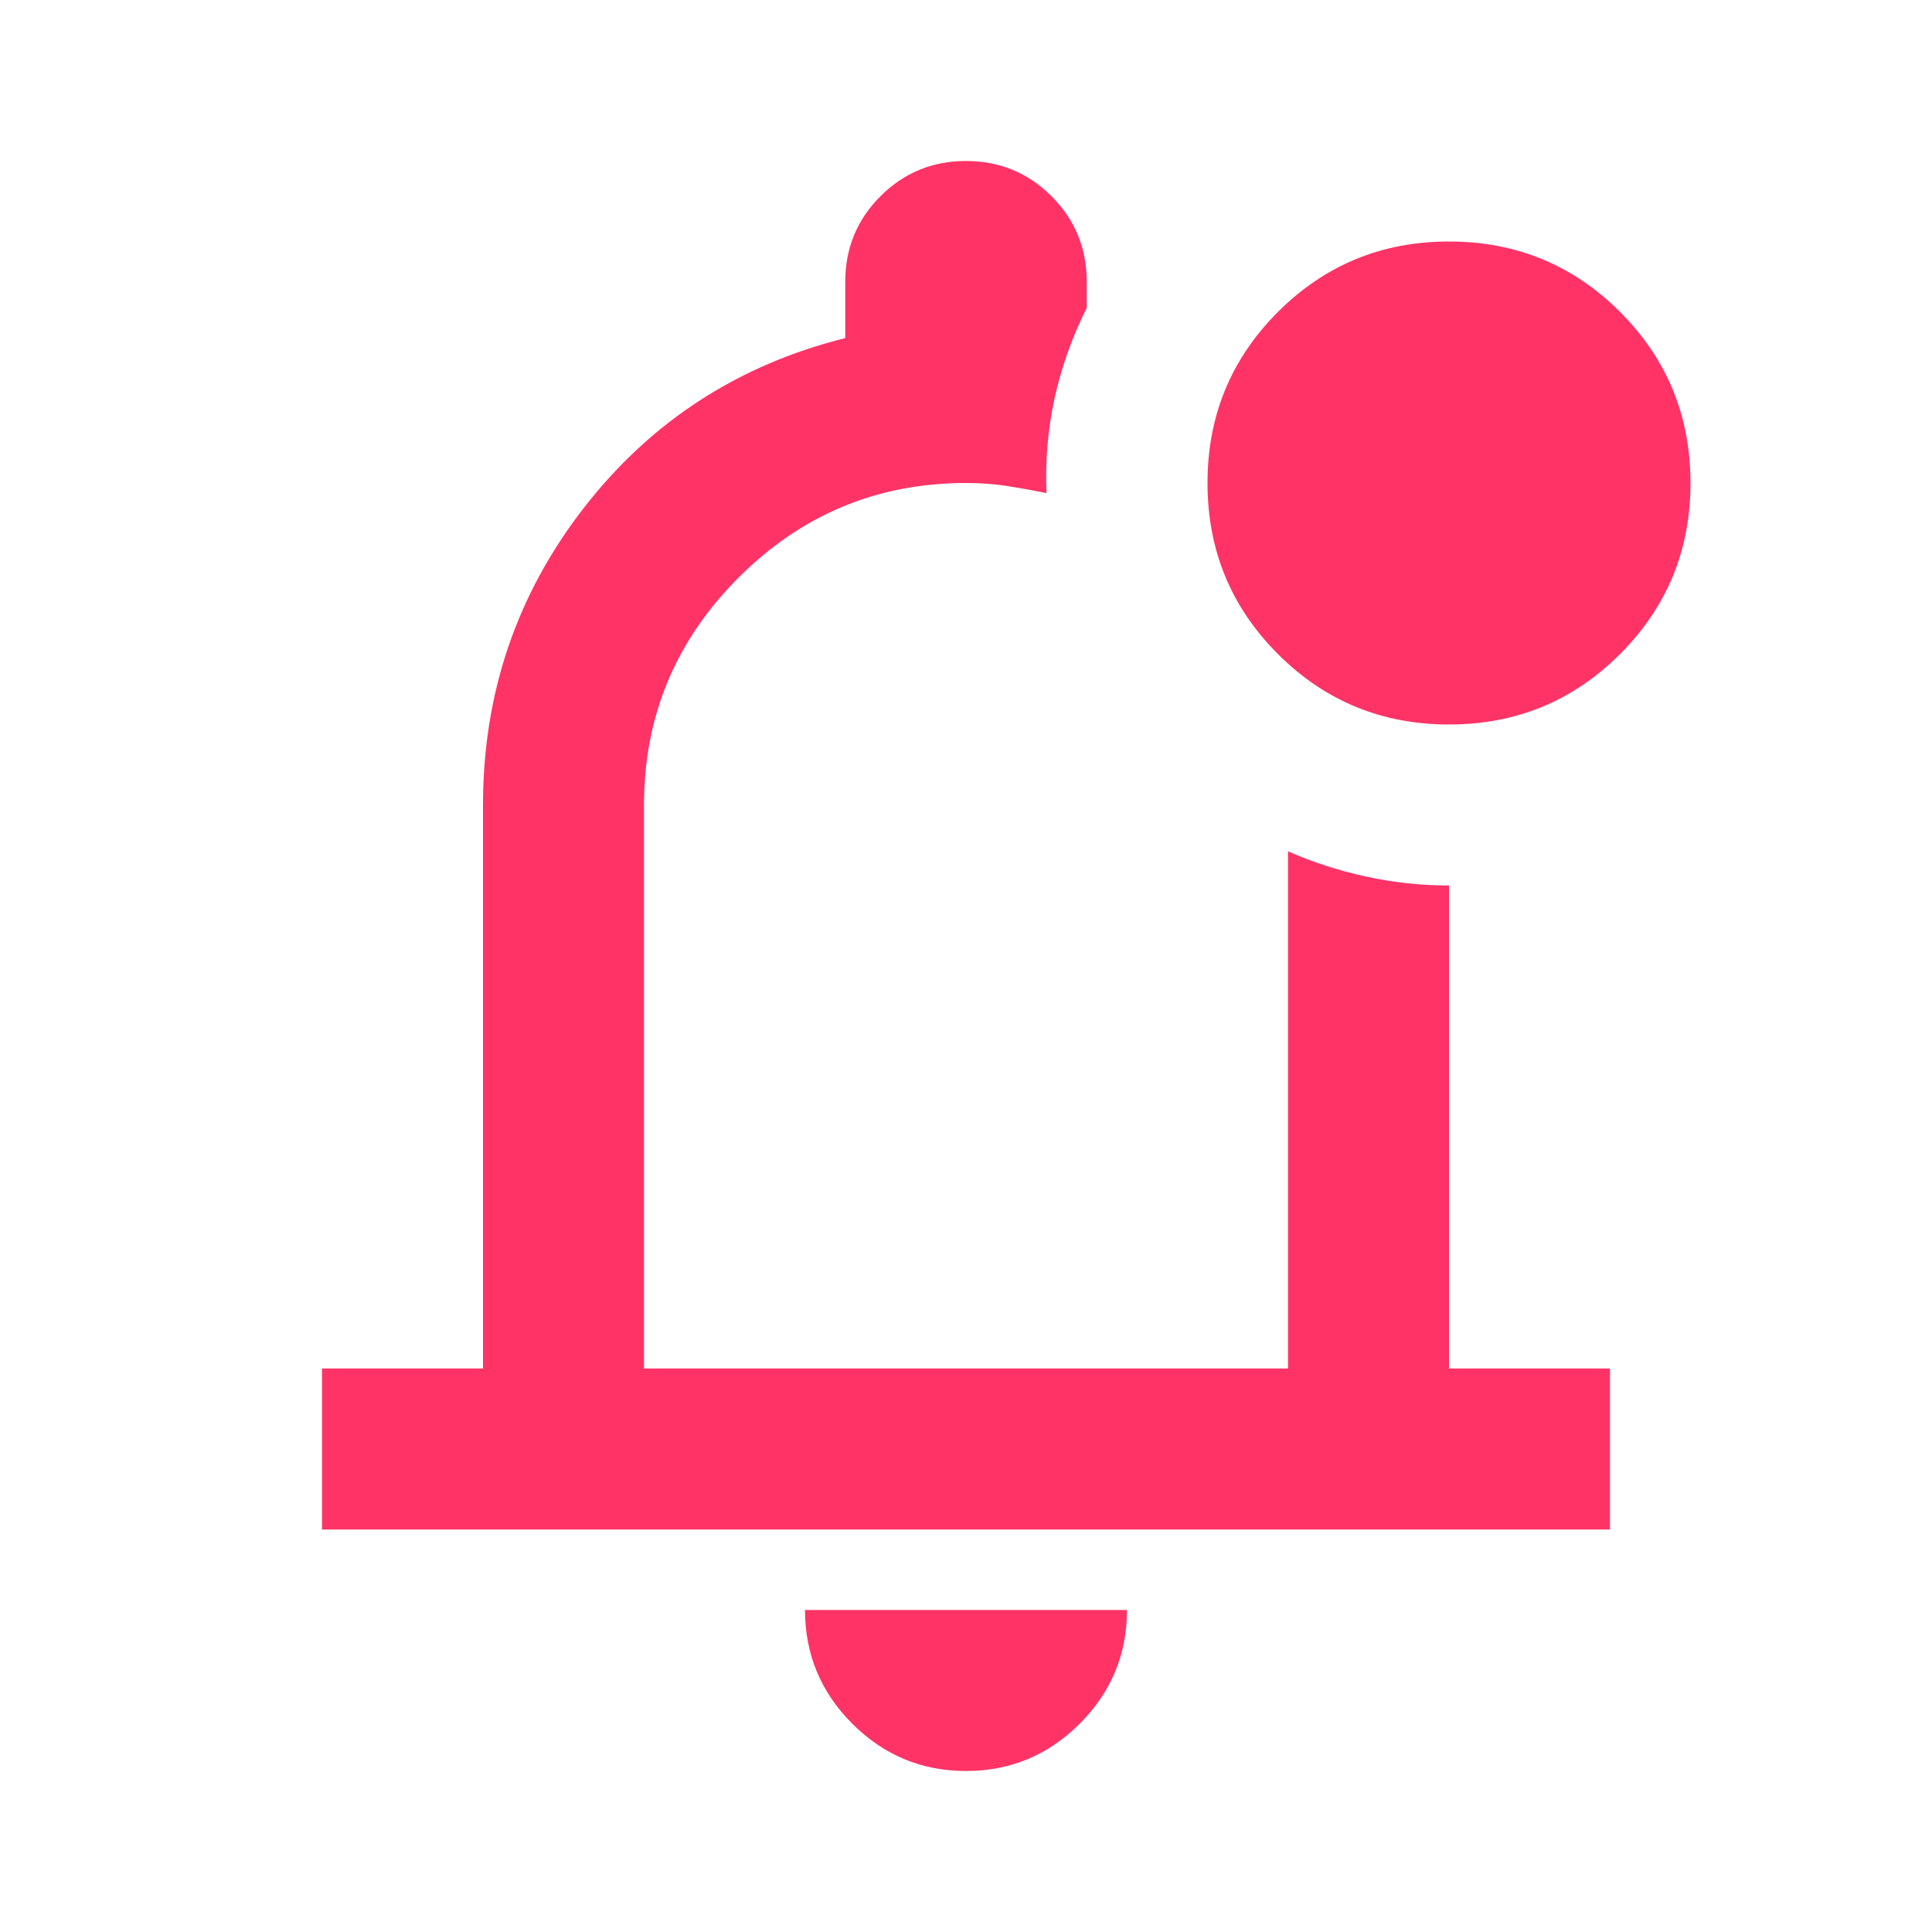
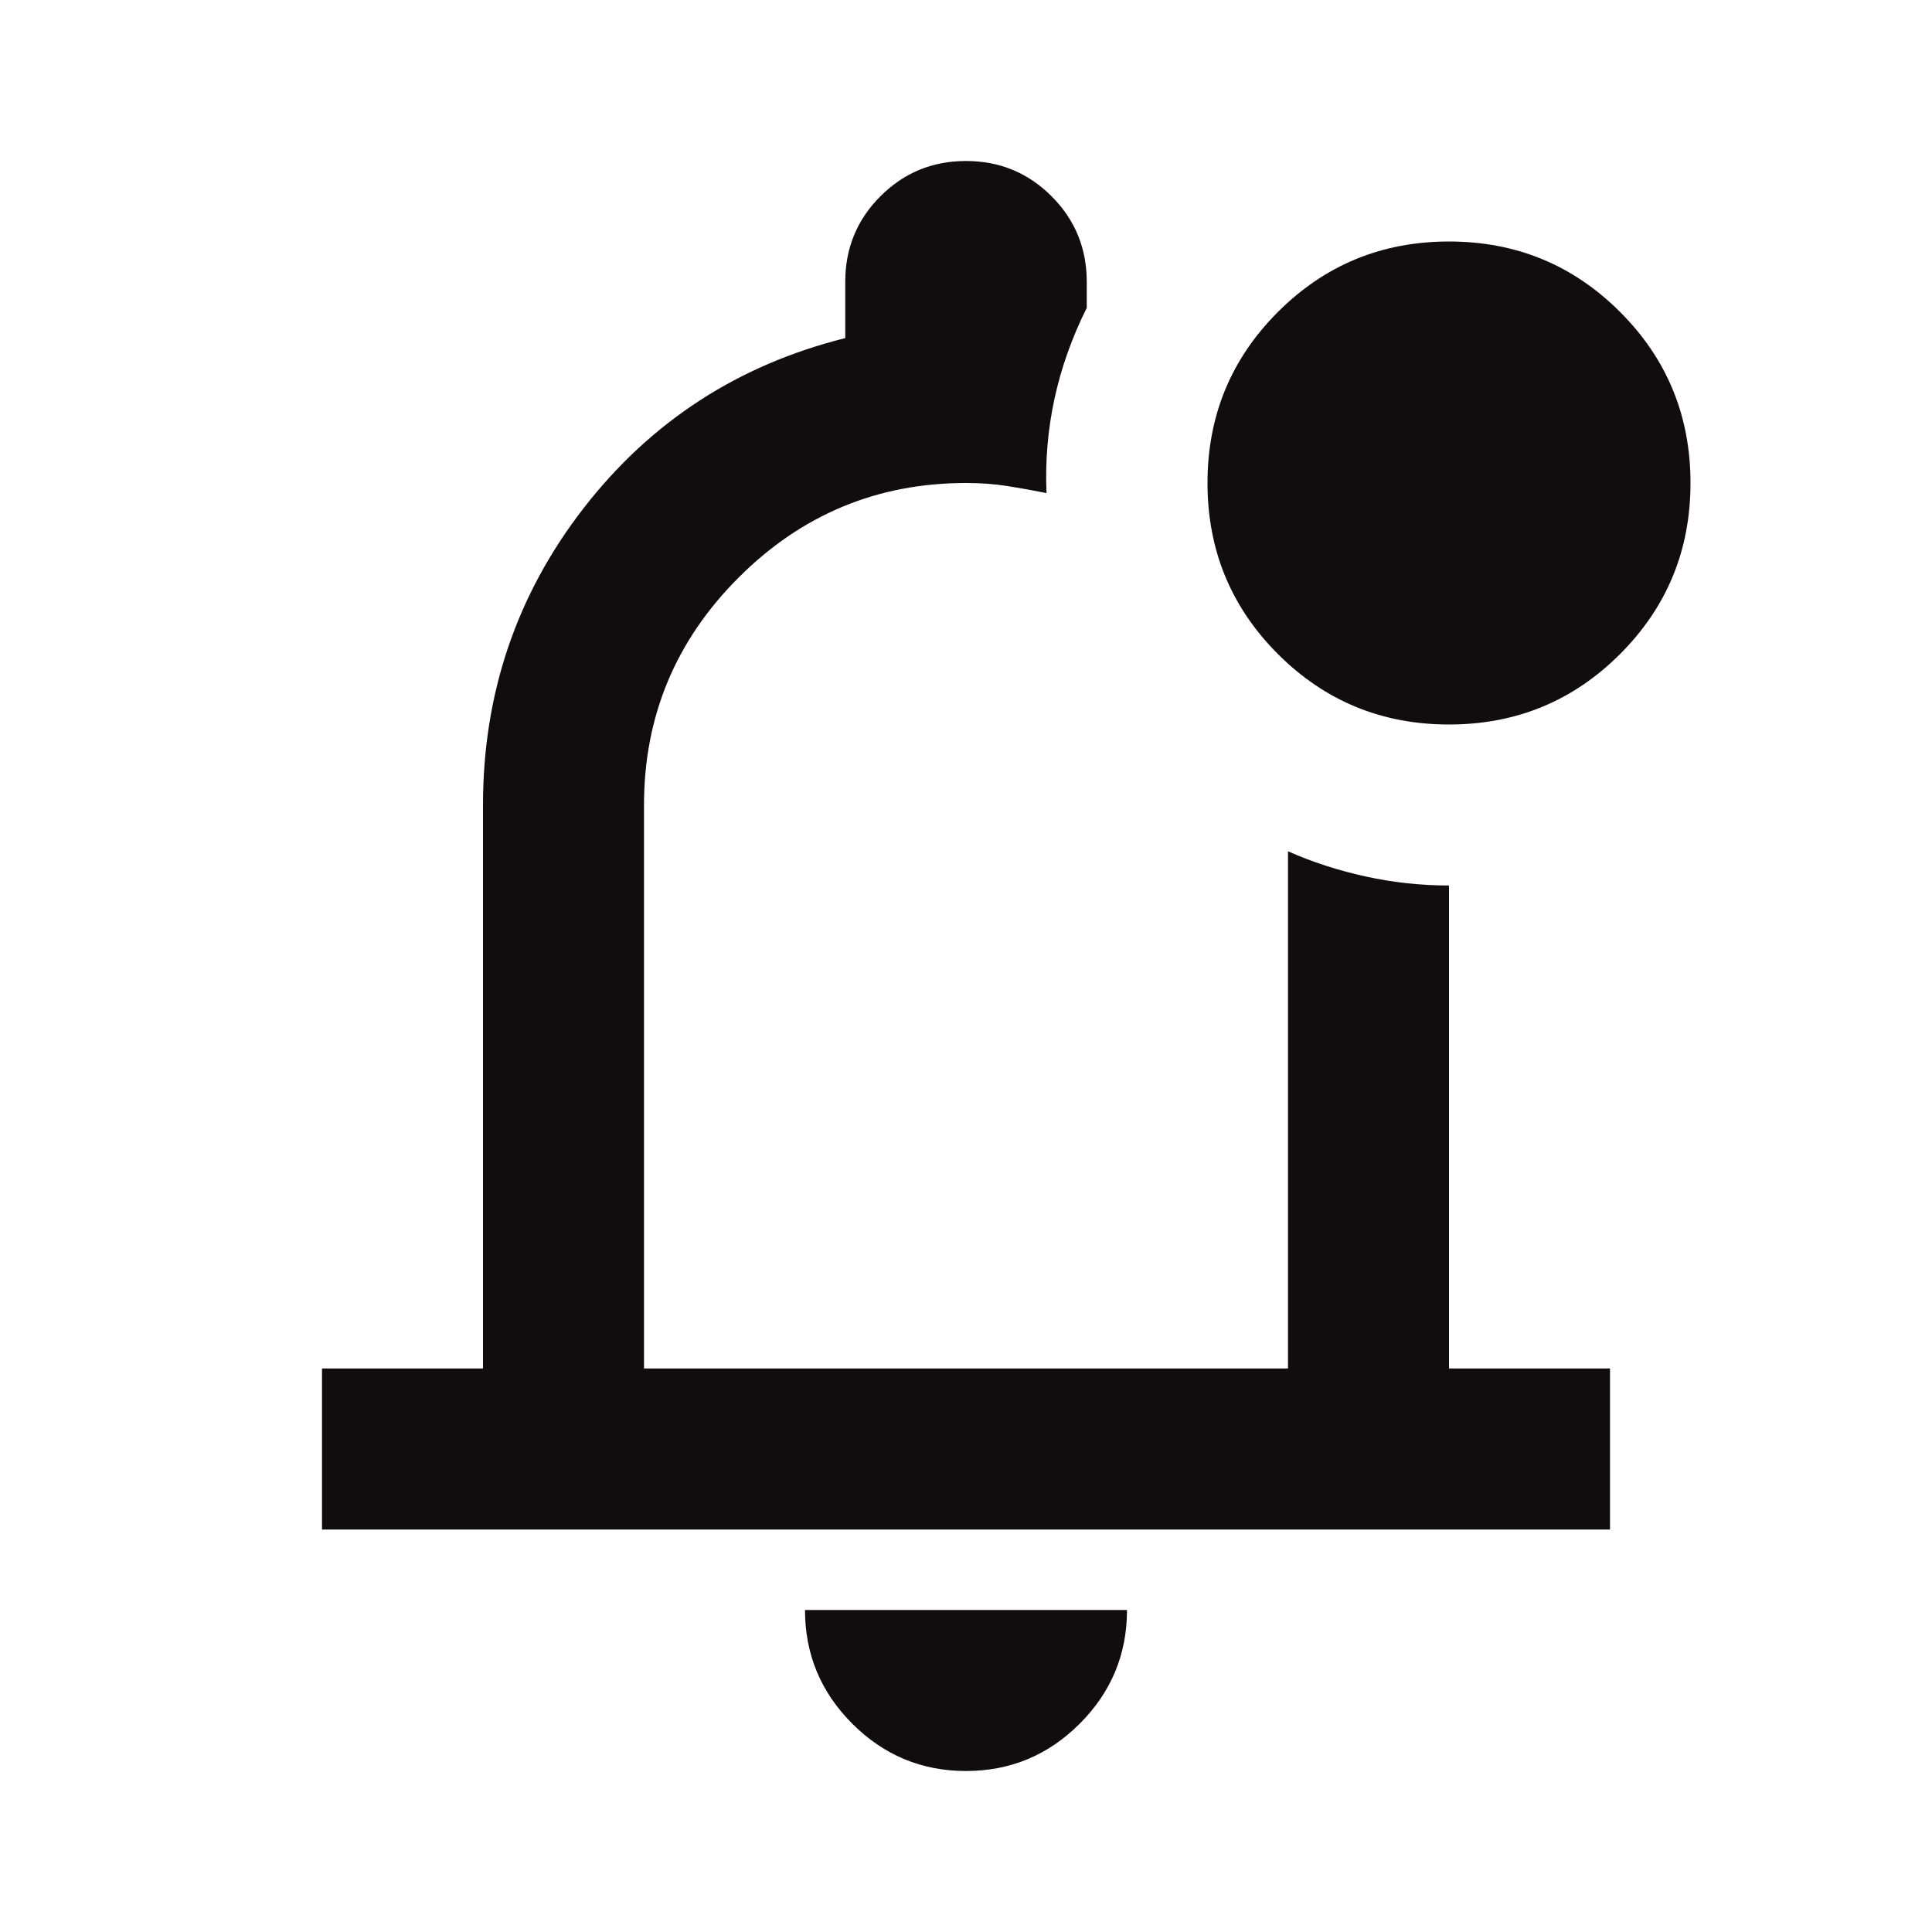
- <svg xmlns="http://www.w3.org/2000/svg" height="24px" viewBox="0 -960 960 960" width="24px" fill="#Ff3366">
+ <svg xmlns="http://www.w3.org/2000/svg" height="24px" viewBox="0 -960 960 960" width="24px" fill="#110c0e">
  <path d="M480-80q-33 0-56.5-23.5T400-160h160q0 33-23.5 56.5T480-80Zm0-420ZM160-200v-80h80v-280q0-83 50-147.5T420-792v-28q0-25 17.5-42.5T480-880q25 0 42.5 17.5T540-820v13q-11 22-16 45t-4 47q-10-2-19.5-3.5T480-720q-66 0-113 47t-47 113v280h320v-257q18 8 38.5 12.5T720-520v240h80v80H160Zm475-435q-35-35-35-85t35-85q35-35 85-35t85 35q35 35 35 85t-35 85q-35 35-85 35t-85-35Z" />
</svg>
